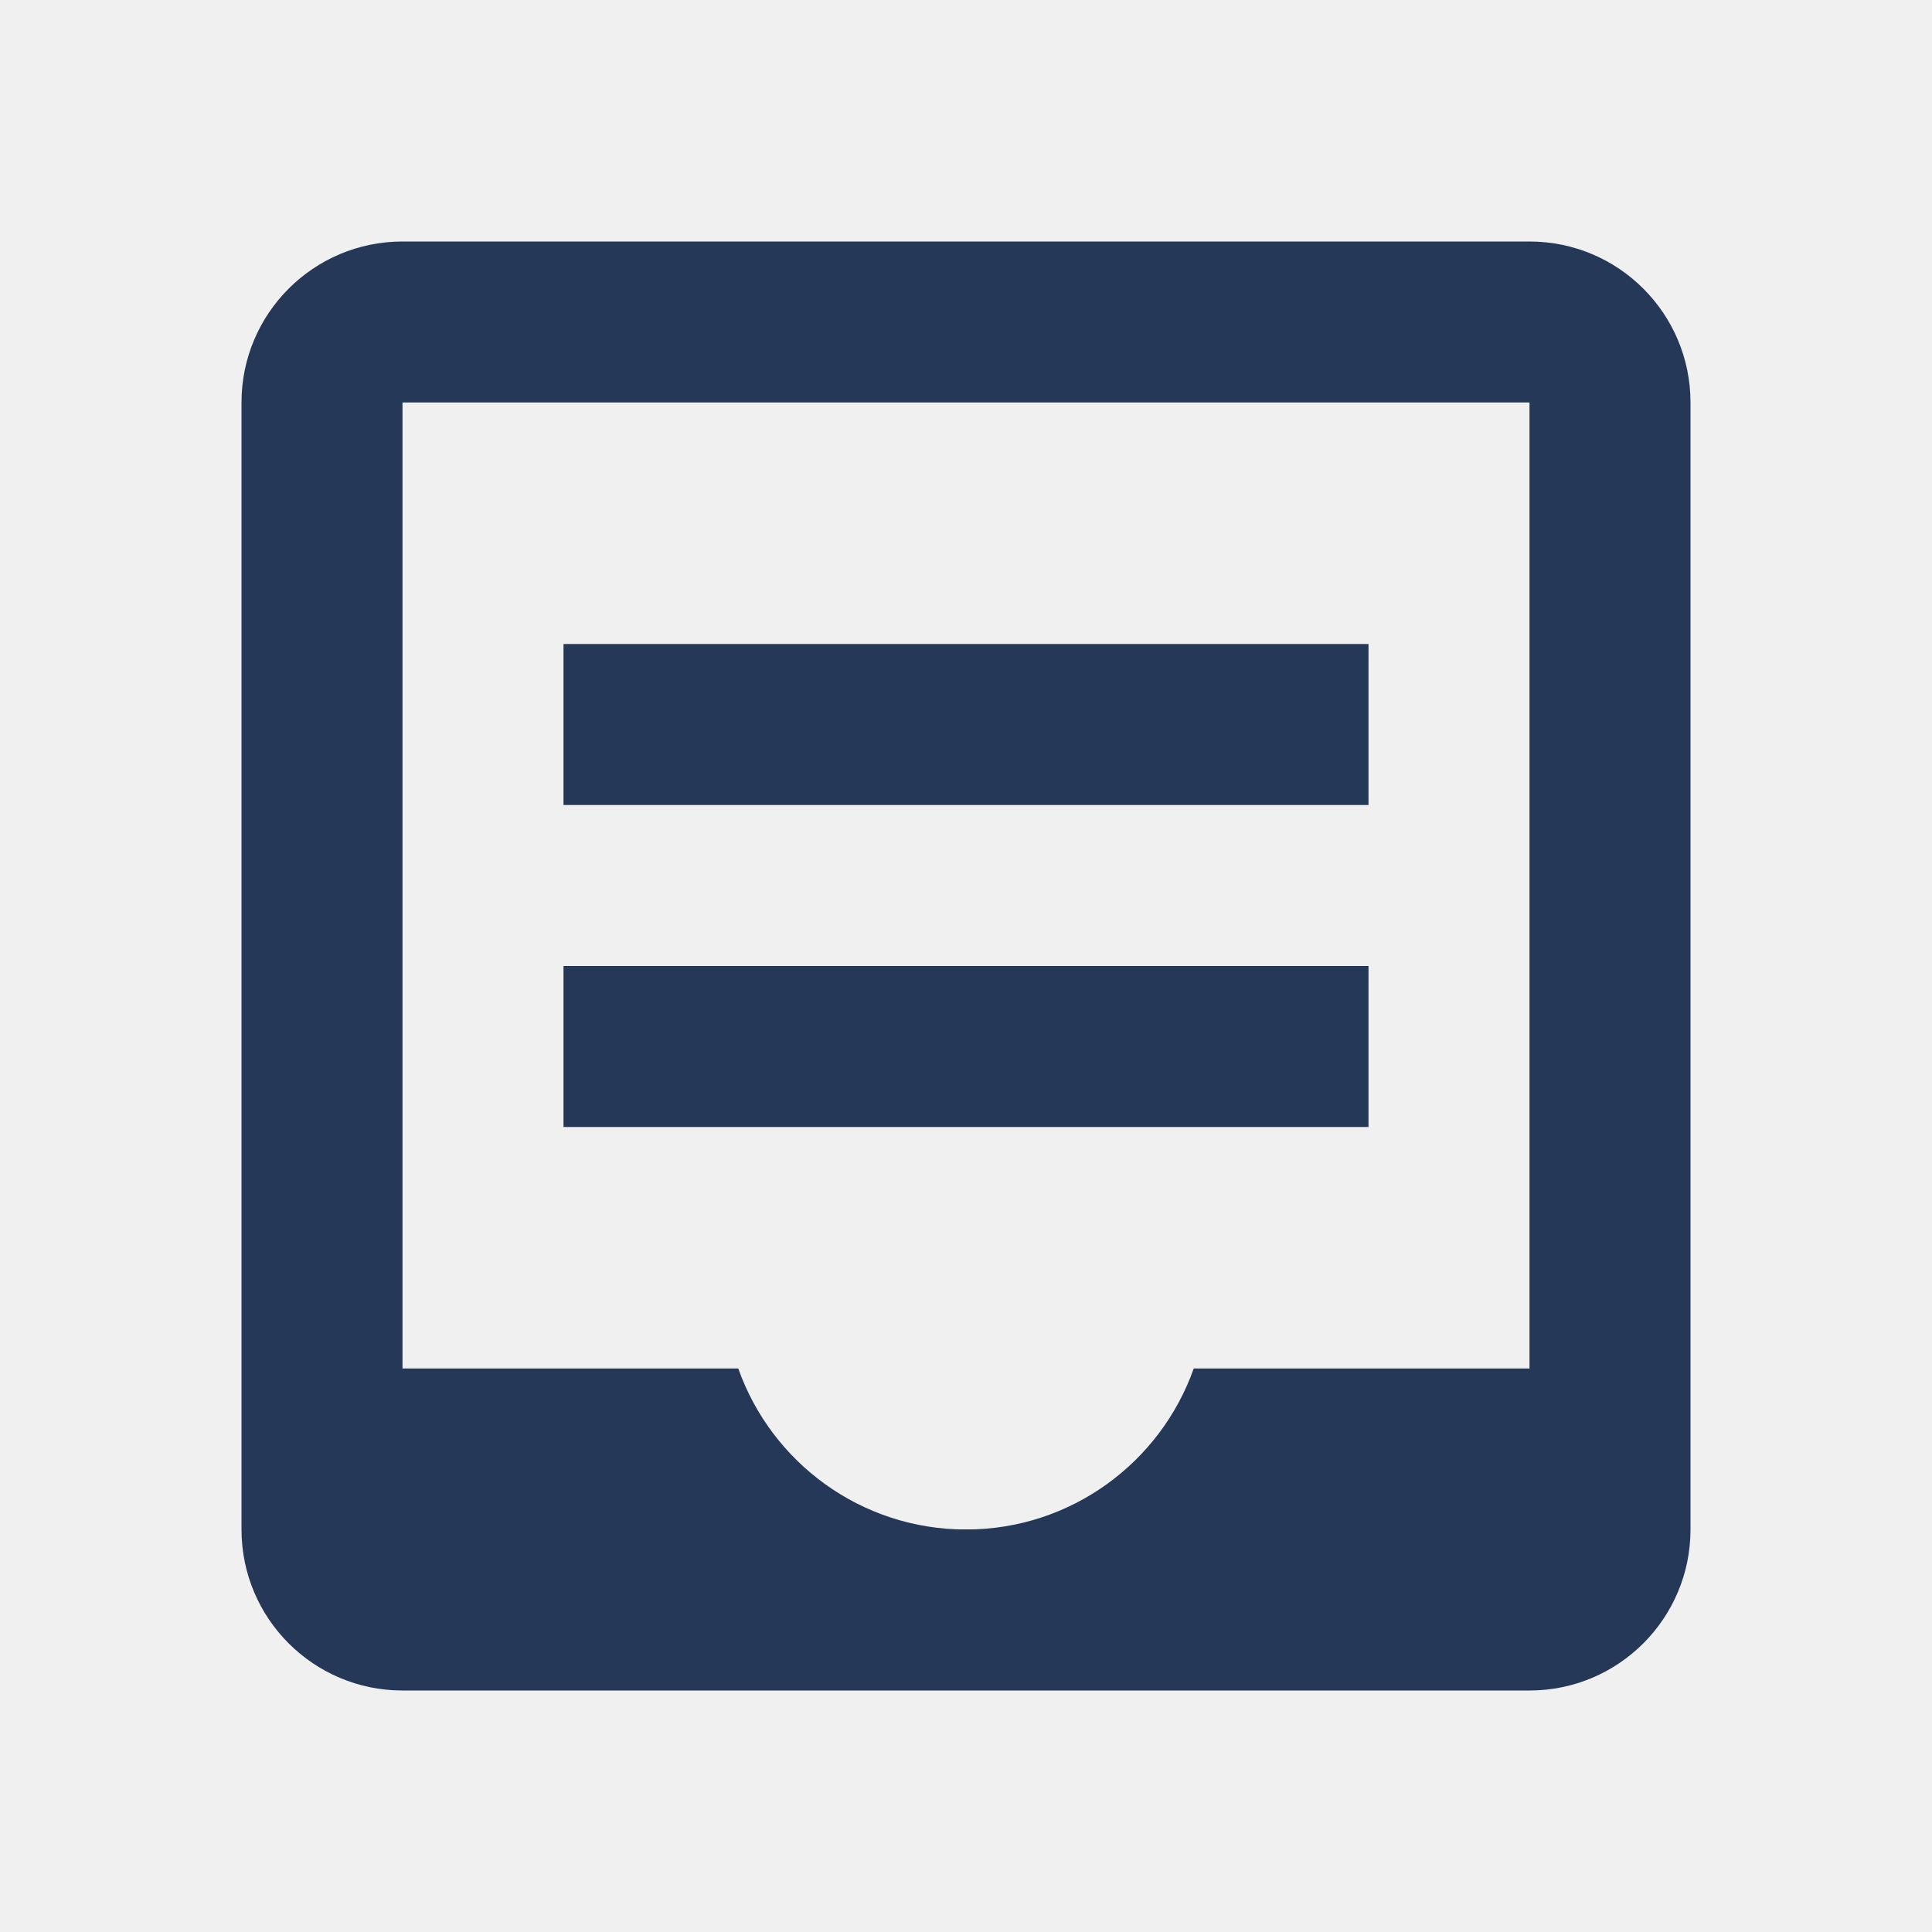
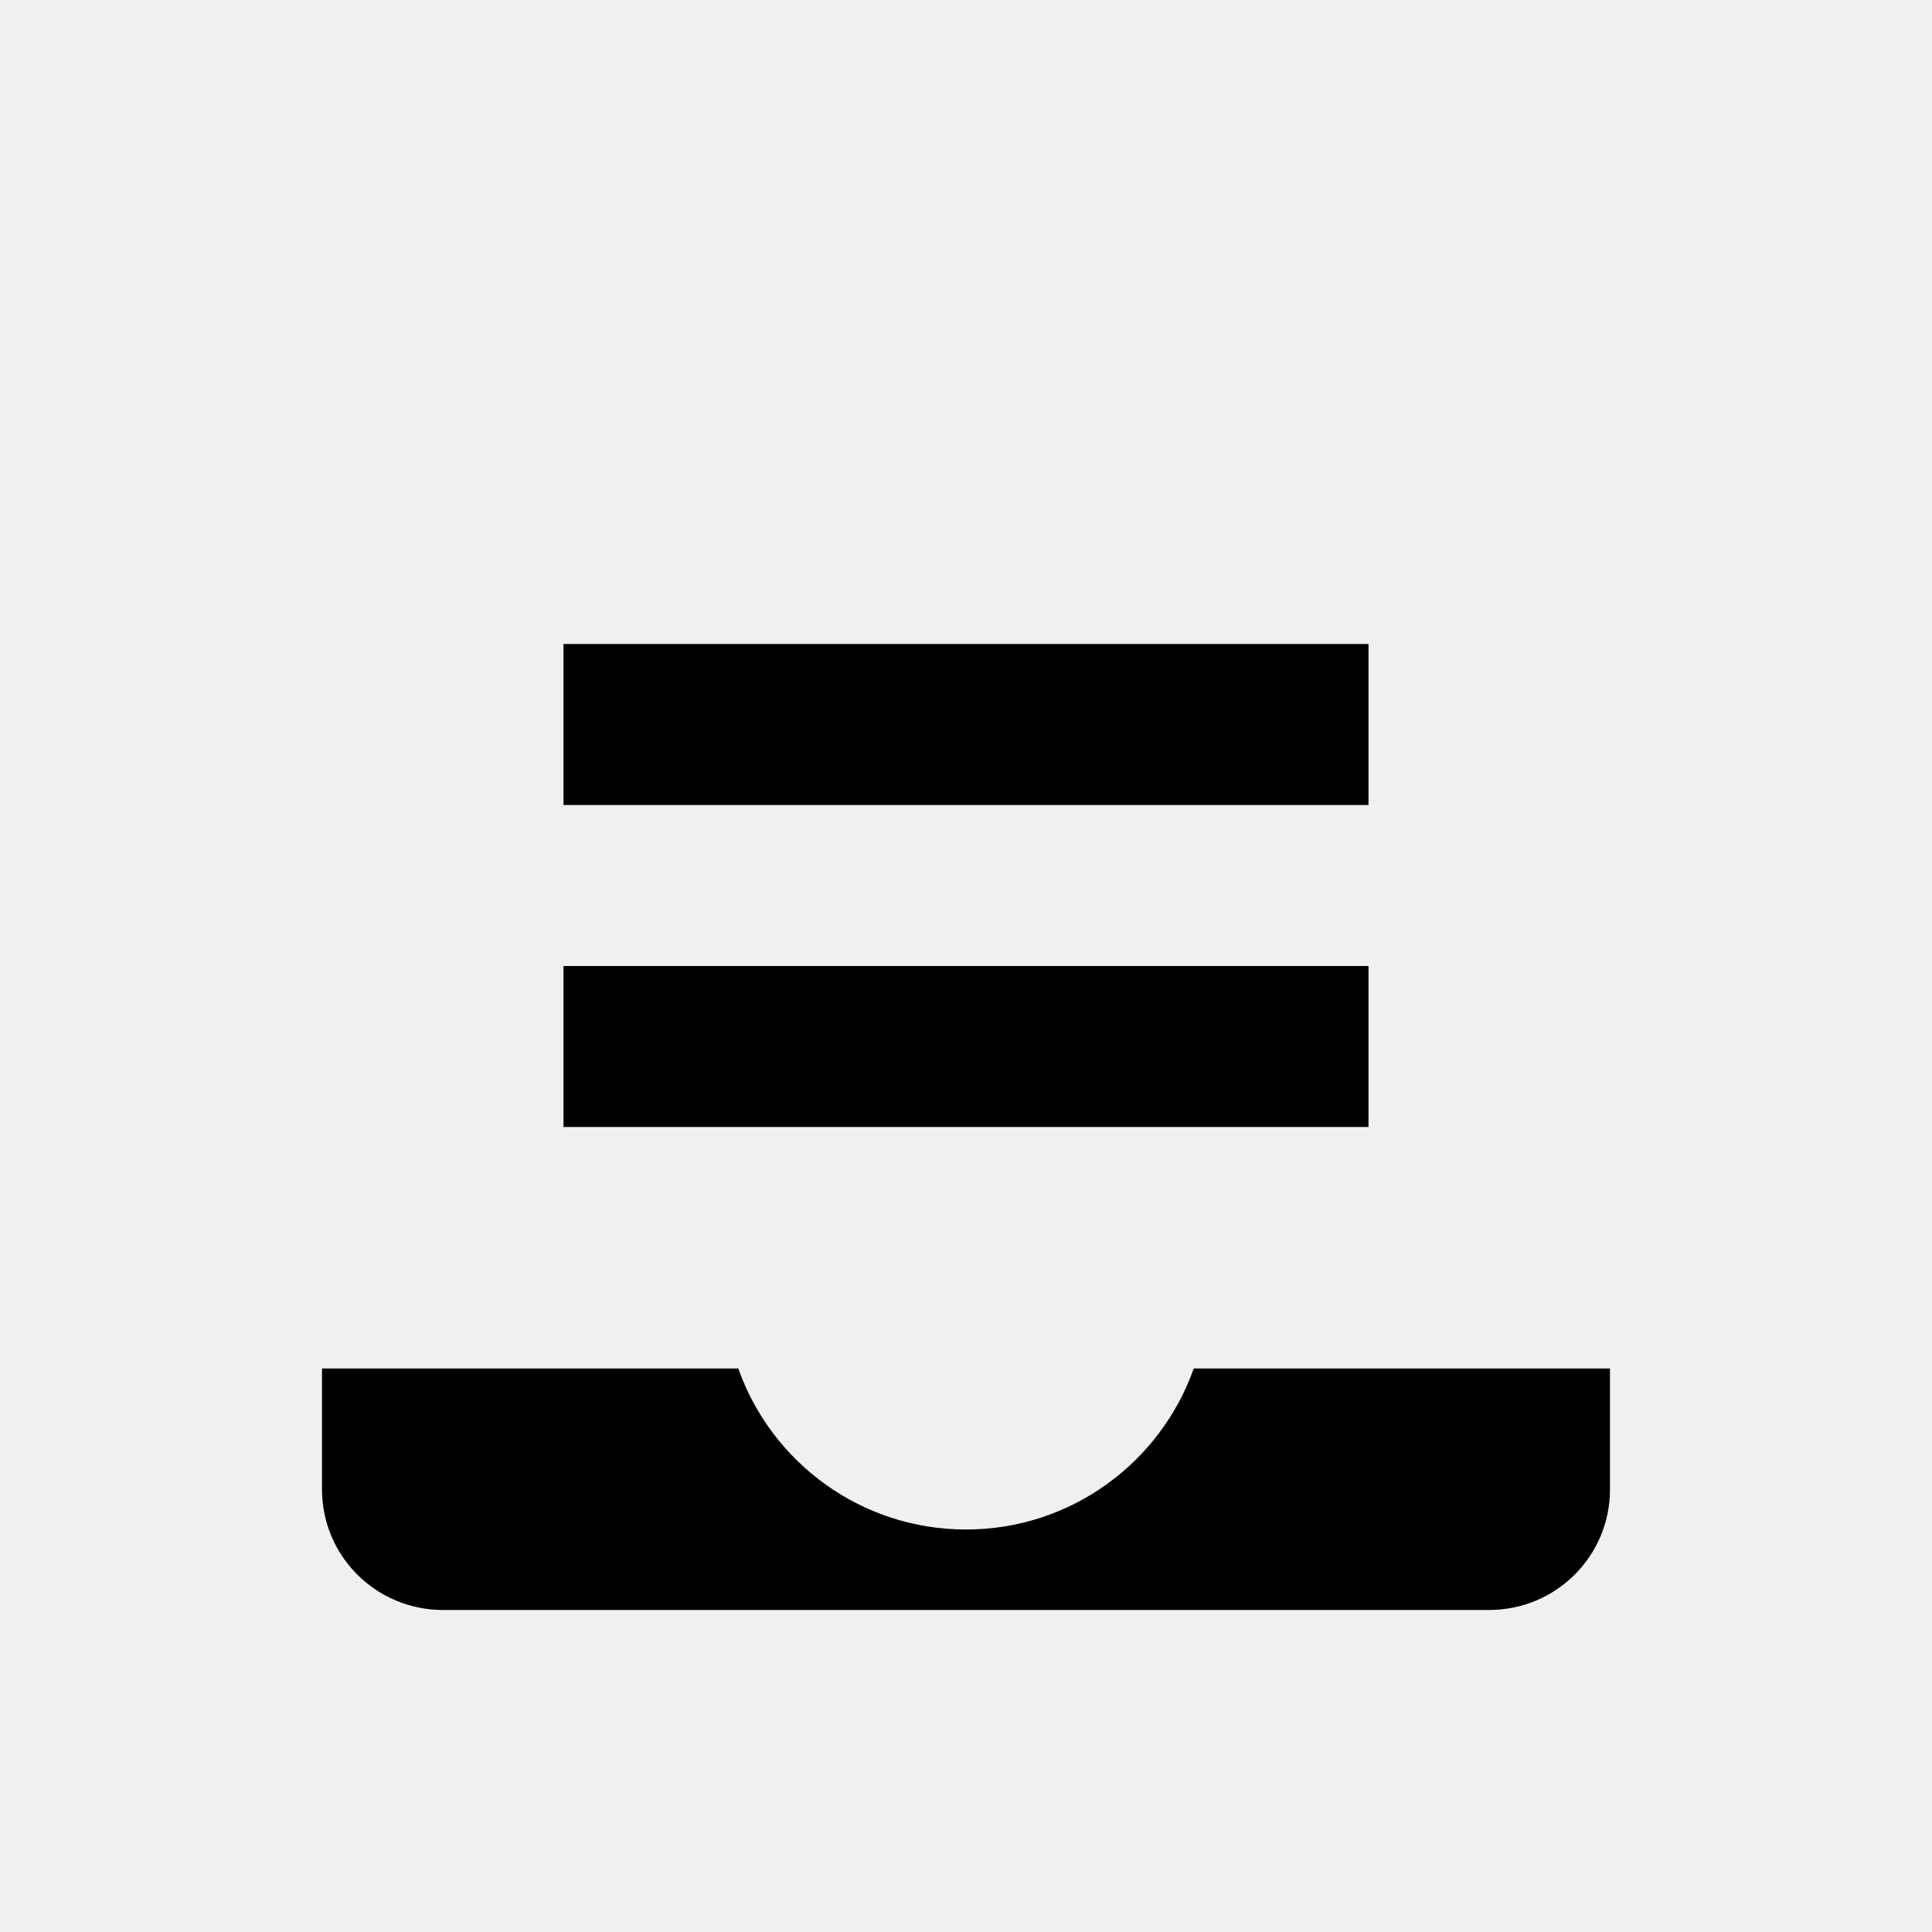
<svg xmlns="http://www.w3.org/2000/svg" xmlns:xlink="http://www.w3.org/1999/xlink" width="24px" height="24px" viewBox="0 0 24 24" version="1.1">
  <defs>
    <rect id="path-1" x="0" y="0" width="18" height="18" rx="2" />
-     <mask id="mask-2" maskContentUnits="userSpaceOnUse" maskUnits="objectBoundingBox" x="0" y="0" width="18" height="18" fill="white">
+     <mask id="mask-2" maskContentUnits="userSpaceOnUse" maskUnits="objectBoundingBox" x="0" y="0" width="18" height="18" fill="currentColor">
      <use xlink:href="#path-1" />
    </mask>
  </defs>
  <g id="Fabric" stroke="none" stroke-width="1" fill="none" fill-rule="evenodd">
    <g id="fabric/your-work">
      <g id="your-work" transform="translate(3, 3)">
        <use id="Rectangle-2" stroke="#253858" mask="url(#mask-2)" stroke-width="4" xlink:href="#path-1" />
-         <path d="M6.171,14 L1,14 L1,15.5 C1,16.334 1.674,17 2.505,17 L15.495,17 C16.333,17 17,16.328 17,15.5 L17,14 L11.829,14 C11.417,15.165 10.306,16 9,16 C7.694,16 6.583,15.165 6.171,14 Z" id="Combined-Shape" fill="#253858" />
-         <rect id="Rectangle-8-Copy-3" fill="#253858" x="4" y="9" width="10" height="2" />
-         <rect id="Rectangle-8-Copy-4" fill="#253858" x="4" y="5" width="10" height="2" />
+         <path d="M6.171,14 L1,14 L1,15.5 C1,16.334 1.674,17 2.505,17 L15.495,17 C16.333,17 17,16.328 17,15.5 L17,14 L11.829,14 C11.417,15.165 10.306,16 9,16 C7.694,16 6.583,15.165 6.171,14 Z" id="Combined-Shape" fill="currentColor" />
+         <rect id="Rectangle-8-Copy-3" fill="currentColor" x="4" y="9" width="10" height="2" />
+         <rect id="Rectangle-8-Copy-4" fill="currentColor" x="4" y="5" width="10" height="2" />
      </g>
    </g>
  </g>
</svg>
